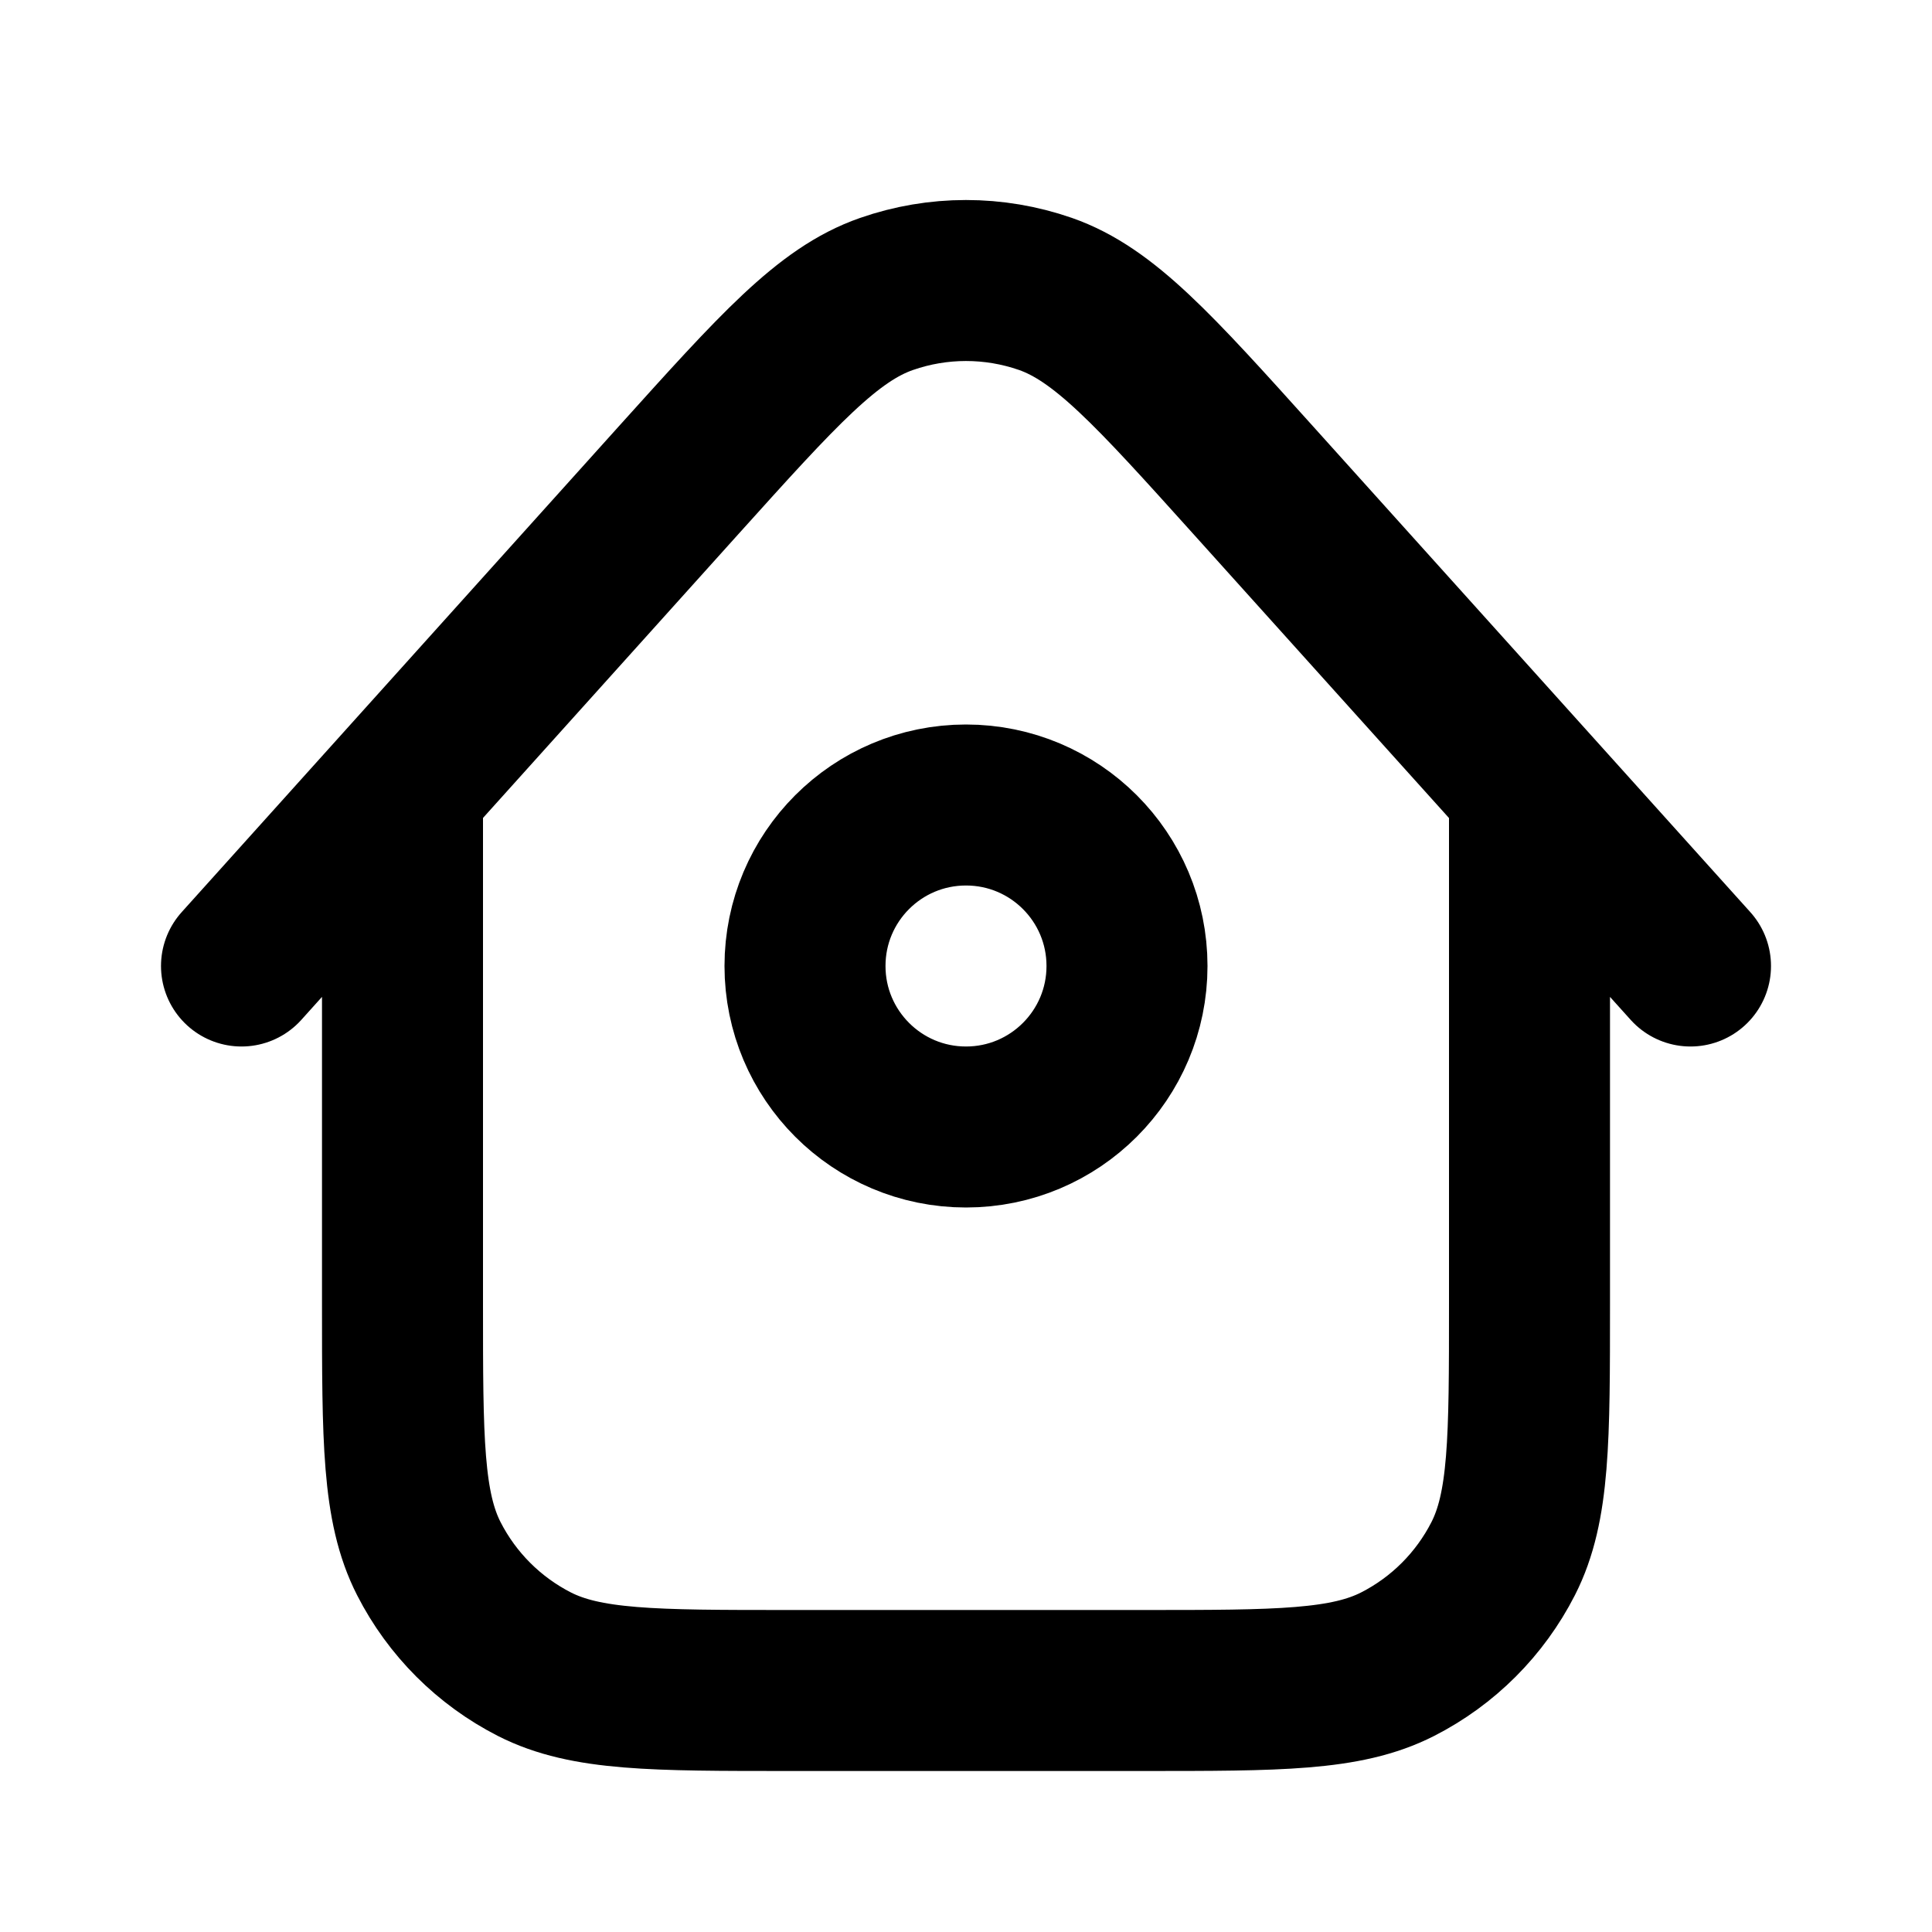
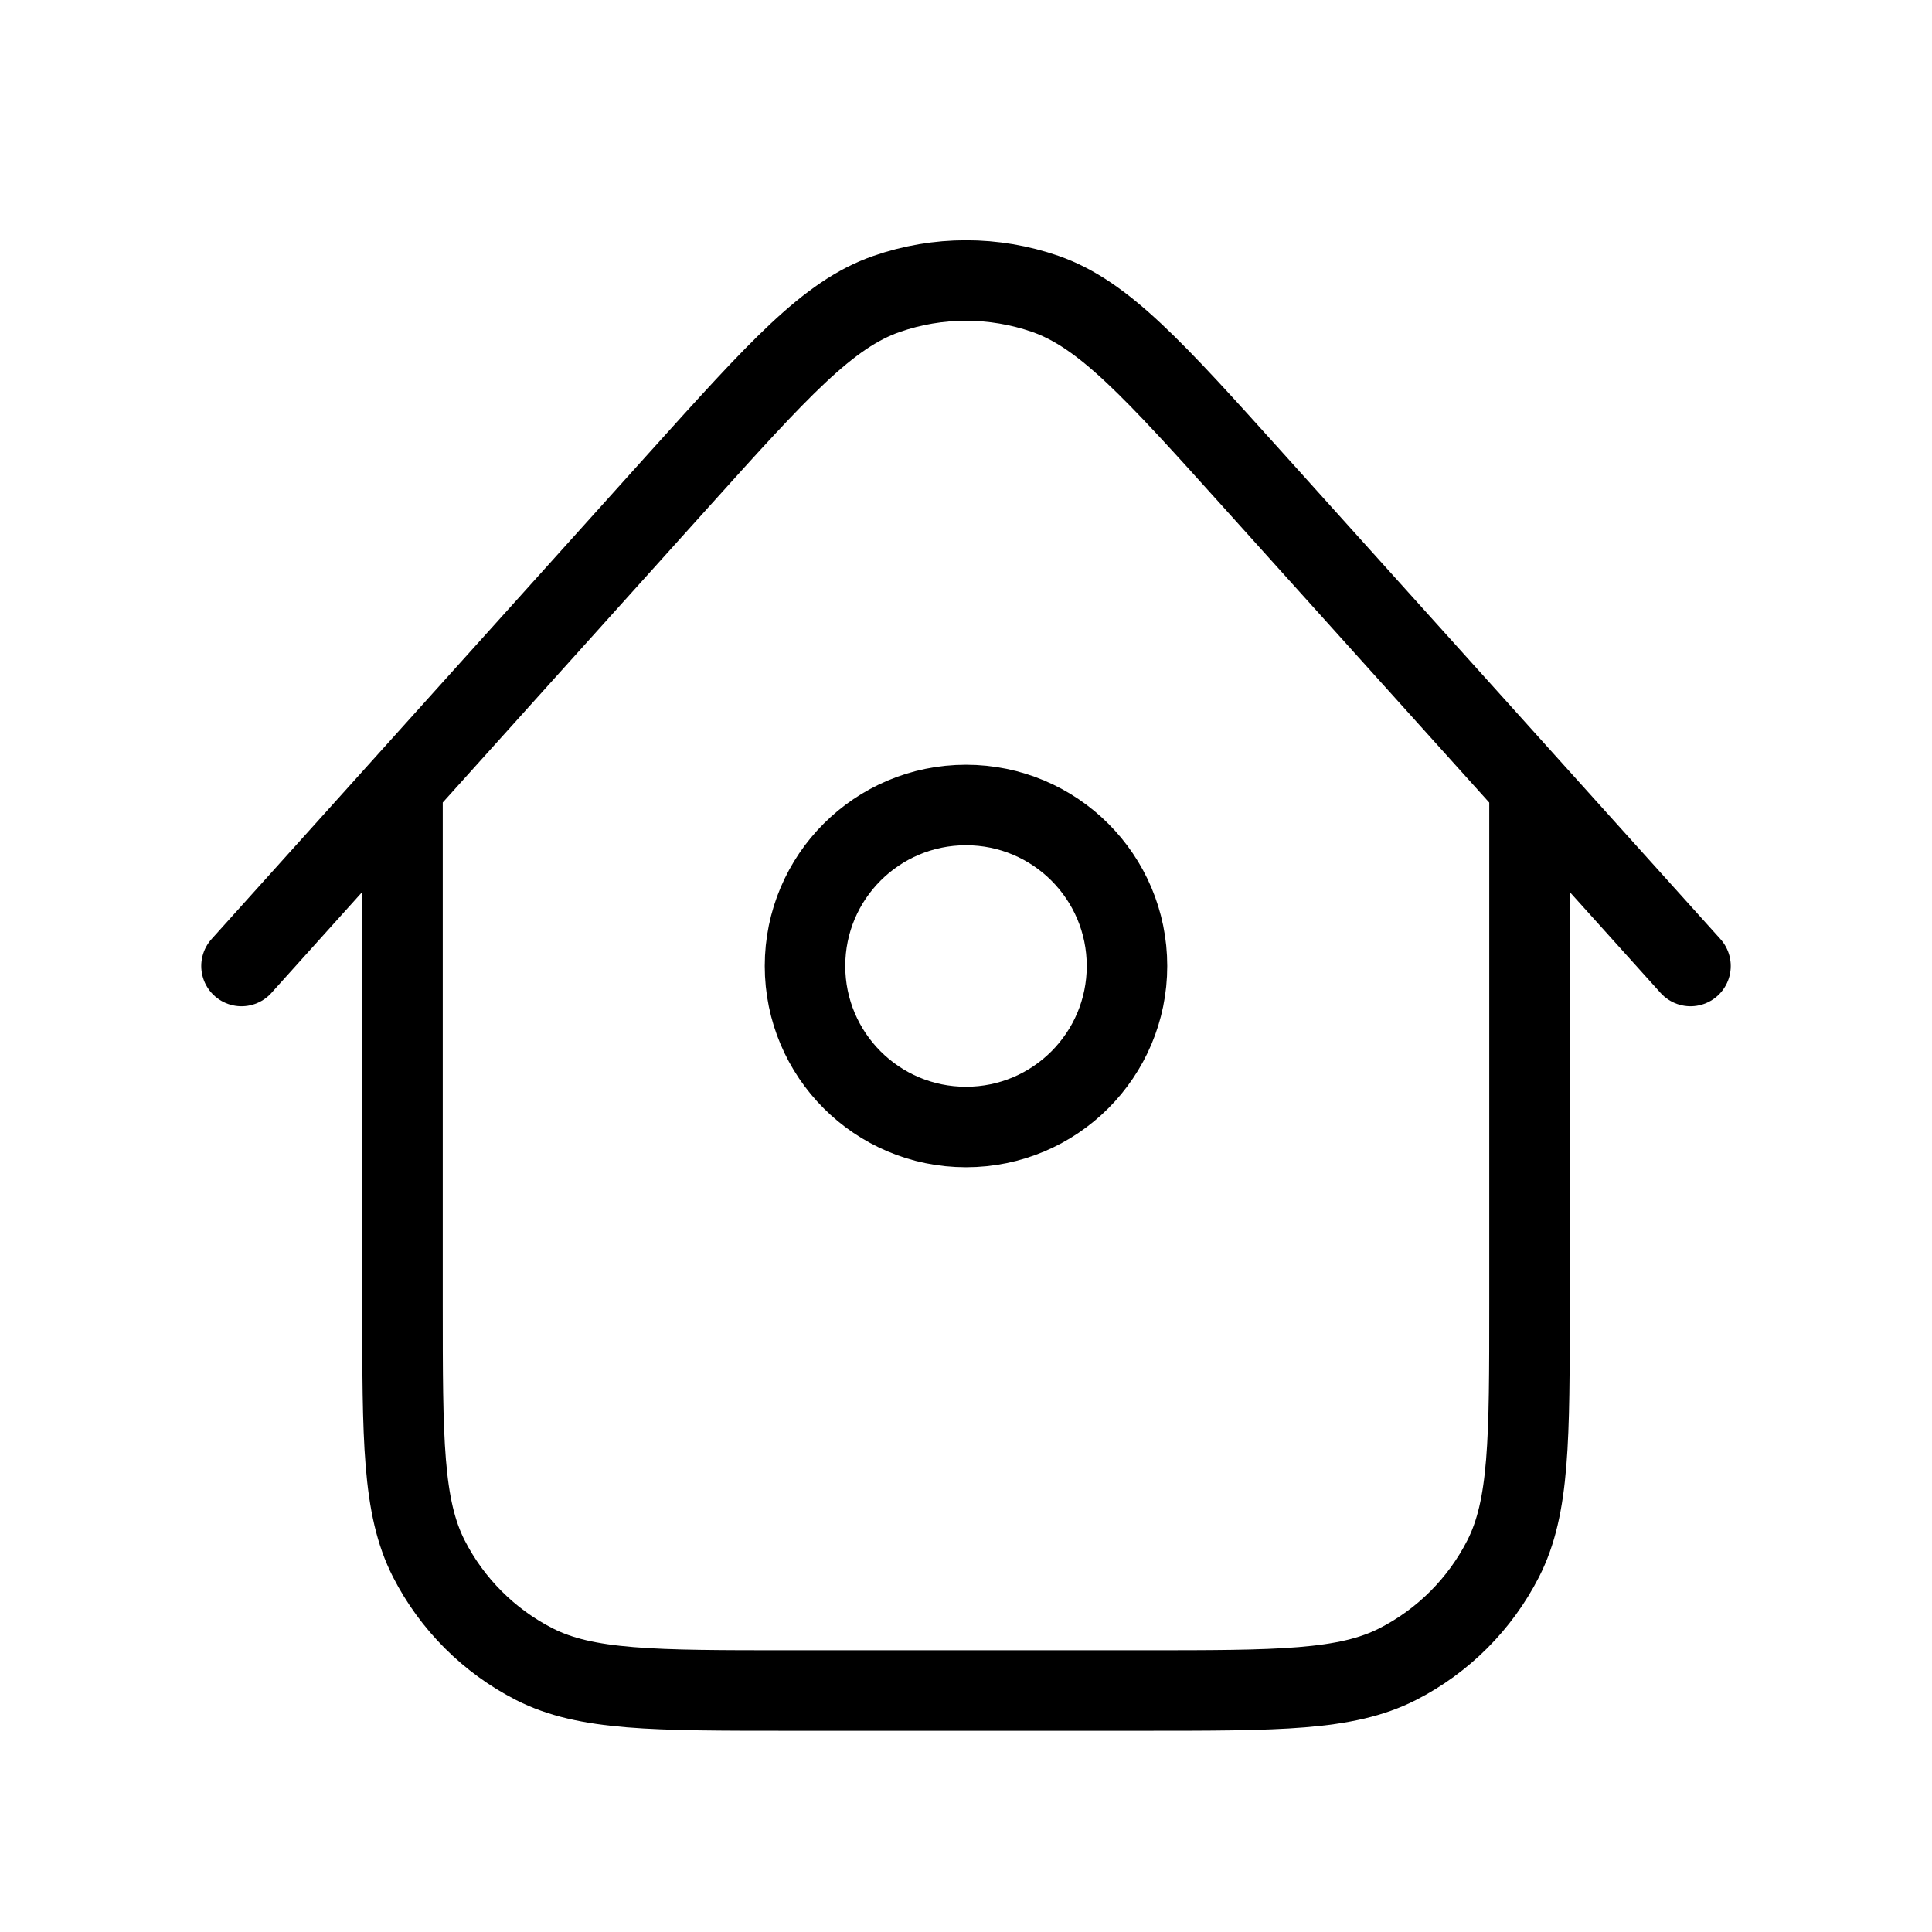
<svg xmlns="http://www.w3.org/2000/svg" width="800px" height="800px" viewBox="0 0 24 24" fill="none">
-   <path d="M19 9.778V16.2C19 17.88 19 18.72 18.673 19.362C18.385 19.926 17.927 20.385 17.362 20.673C16.72 21 15.88 21 14.2 21H9.8C8.12 21 7.28 21 6.638 20.673C6.074 20.385 5.615 19.926 5.327 19.362C5 18.72 5 17.88 5 16.2V9.777M21 12L15.567 5.964C14.331 4.591 13.713 3.905 12.986 3.651C12.347 3.429 11.651 3.429 11.012 3.652C10.284 3.905 9.667 4.592 8.431 5.964L3 12M14 12C14 13.104 13.105 14 12 14C10.895 14 10 13.104 10 12C10 10.895 10.895 10 12 10C13.105 10 14 10.895 14 12Z" stroke="#000000" stroke-width="2" stroke-linecap="round" stroke-linejoin="round" />
+   <path d="M19 9.778V16.2C19 17.88 19 18.72 18.673 19.362C18.385 19.926 17.927 20.385 17.362 20.673C16.72 21 15.88 21 14.2 21H9.8C8.12 21 7.28 21 6.638 20.673C6.074 20.385 5.615 19.926 5.327 19.362C5 18.72 5 17.88 5 16.2V9.777M21 12L15.567 5.964C14.331 4.591 13.713 3.905 12.986 3.651C12.347 3.429 11.651 3.429 11.012 3.652C10.284 3.905 9.667 4.592 8.431 5.964L3 12M14 12C14 13.104 13.105 14 12 14C10.895 14 10 13.104 10 12C10 10.895 10.895 10 12 10C13.105 10 14 10.895 14 12Z" stroke="#000000" strokeWidth="2" stroke-linecap="round" stroke-linejoin="round" />
</svg>
